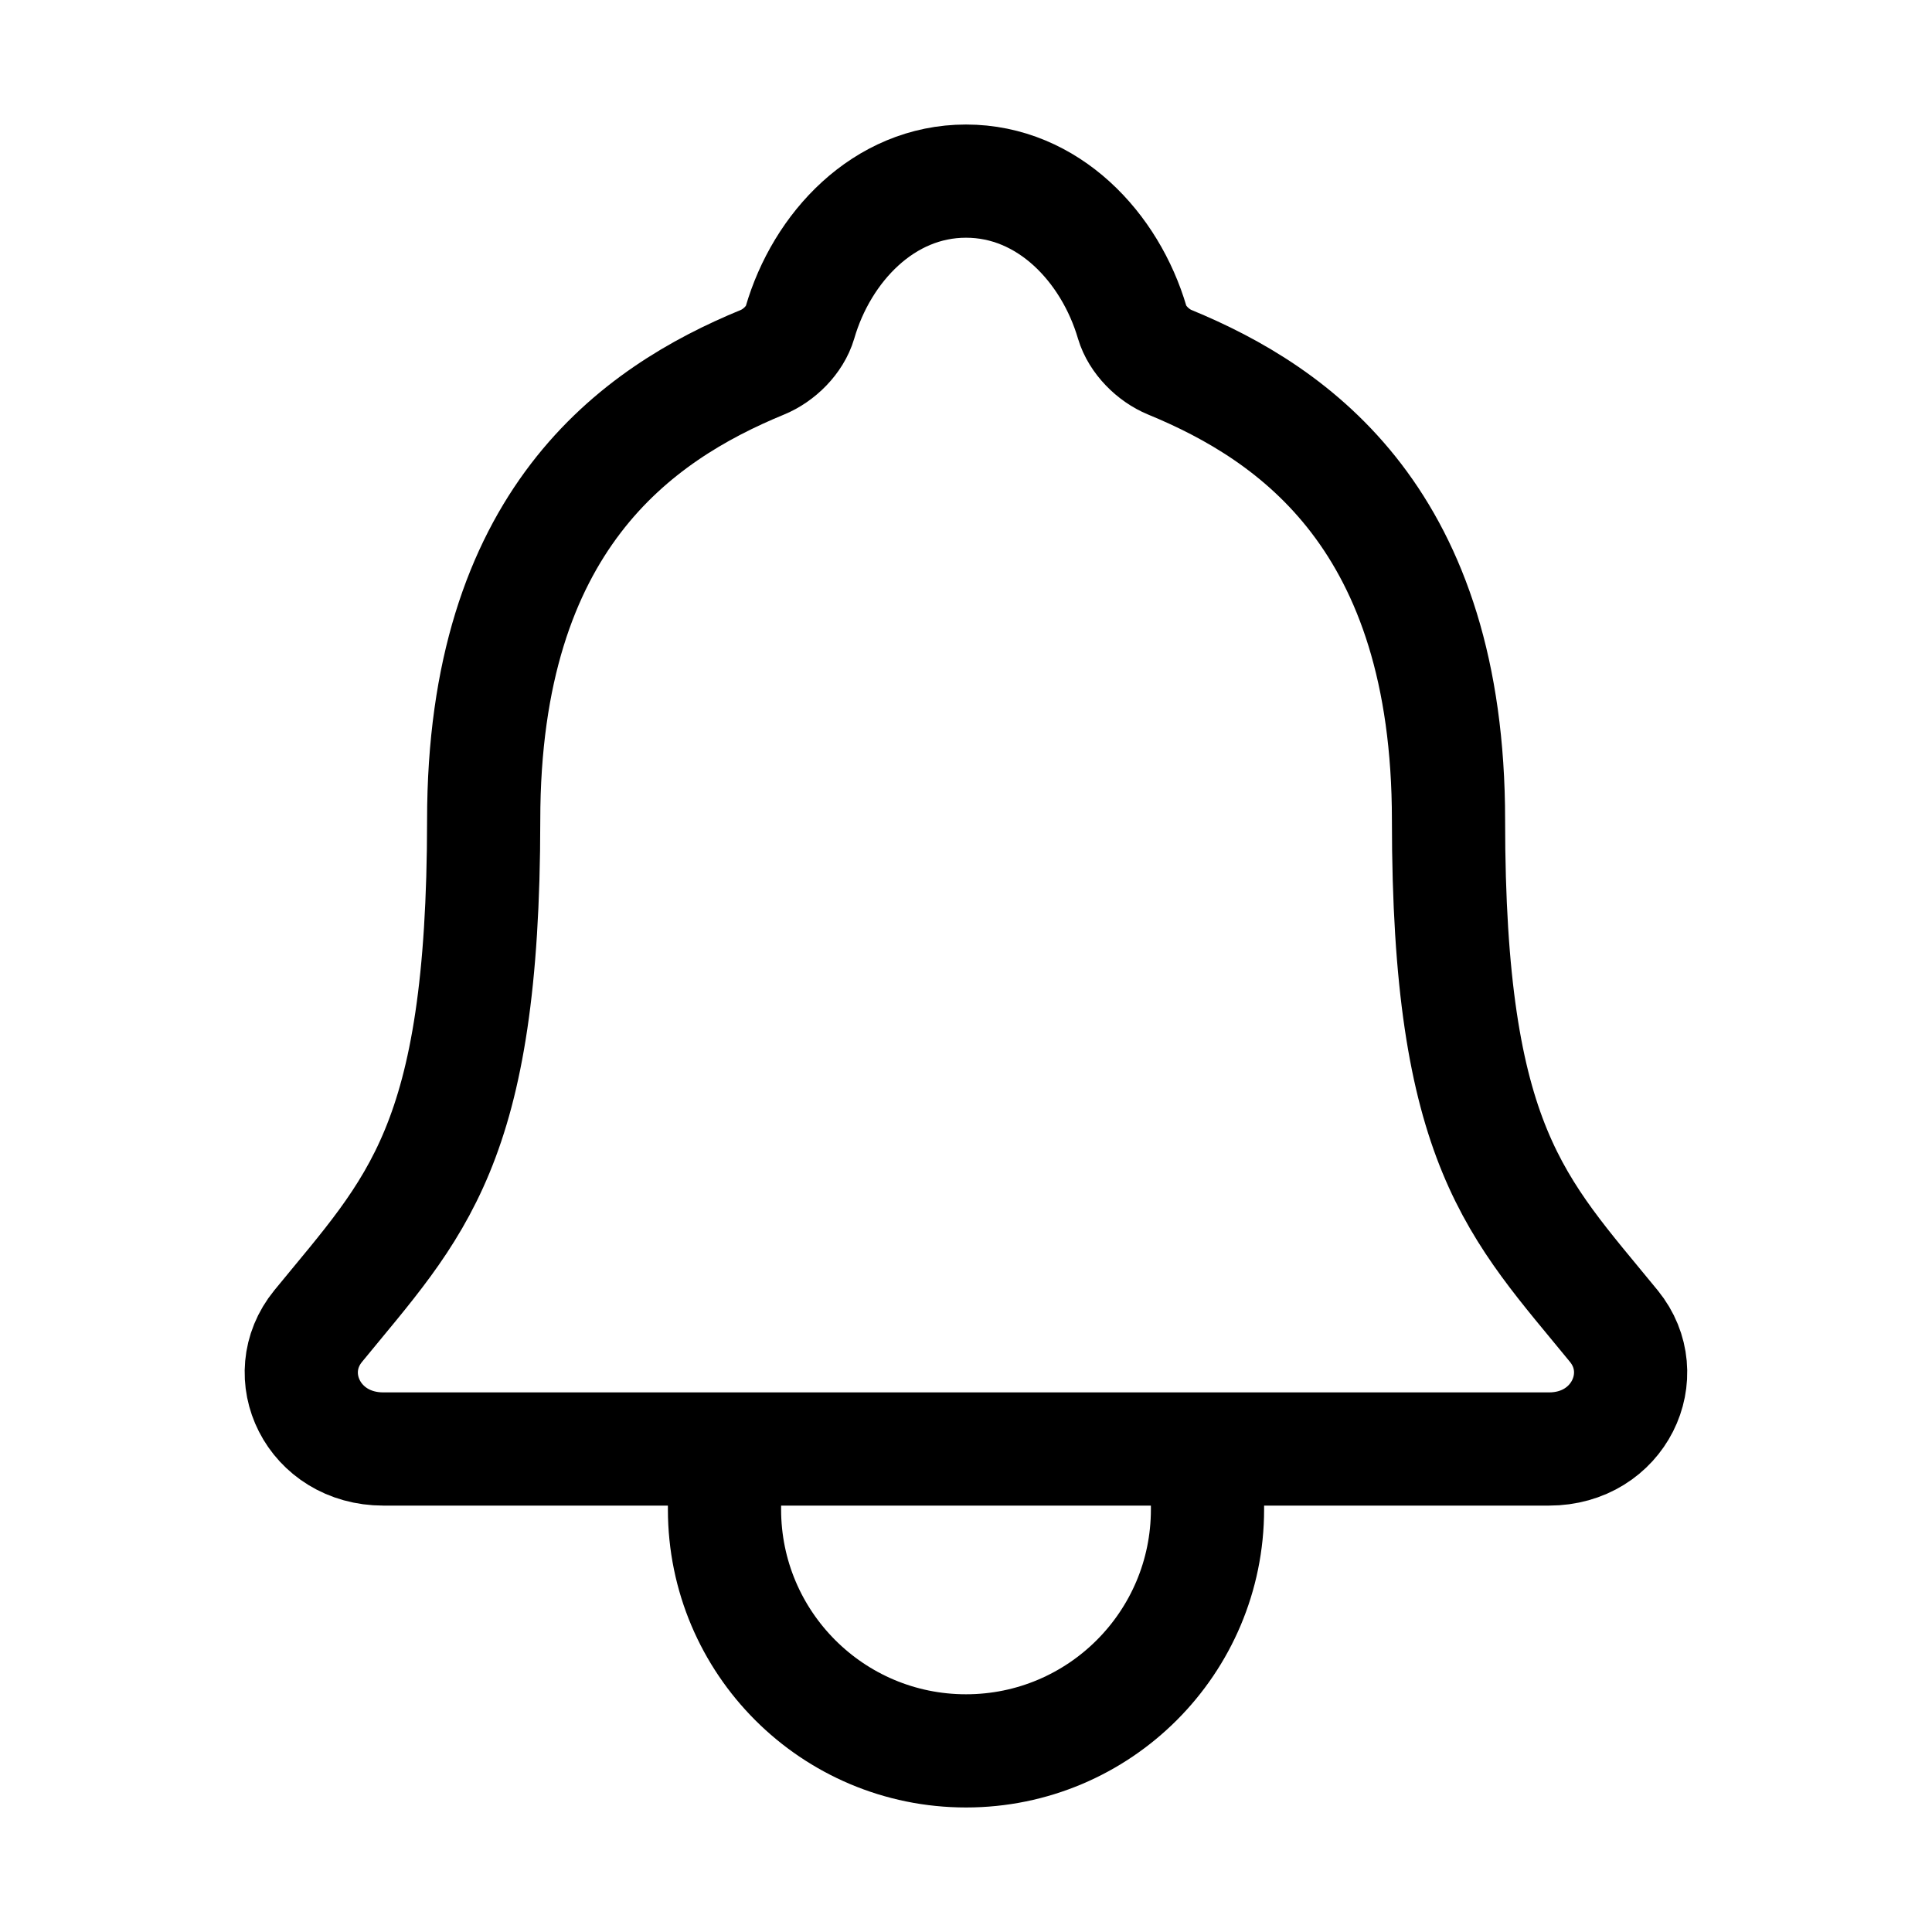
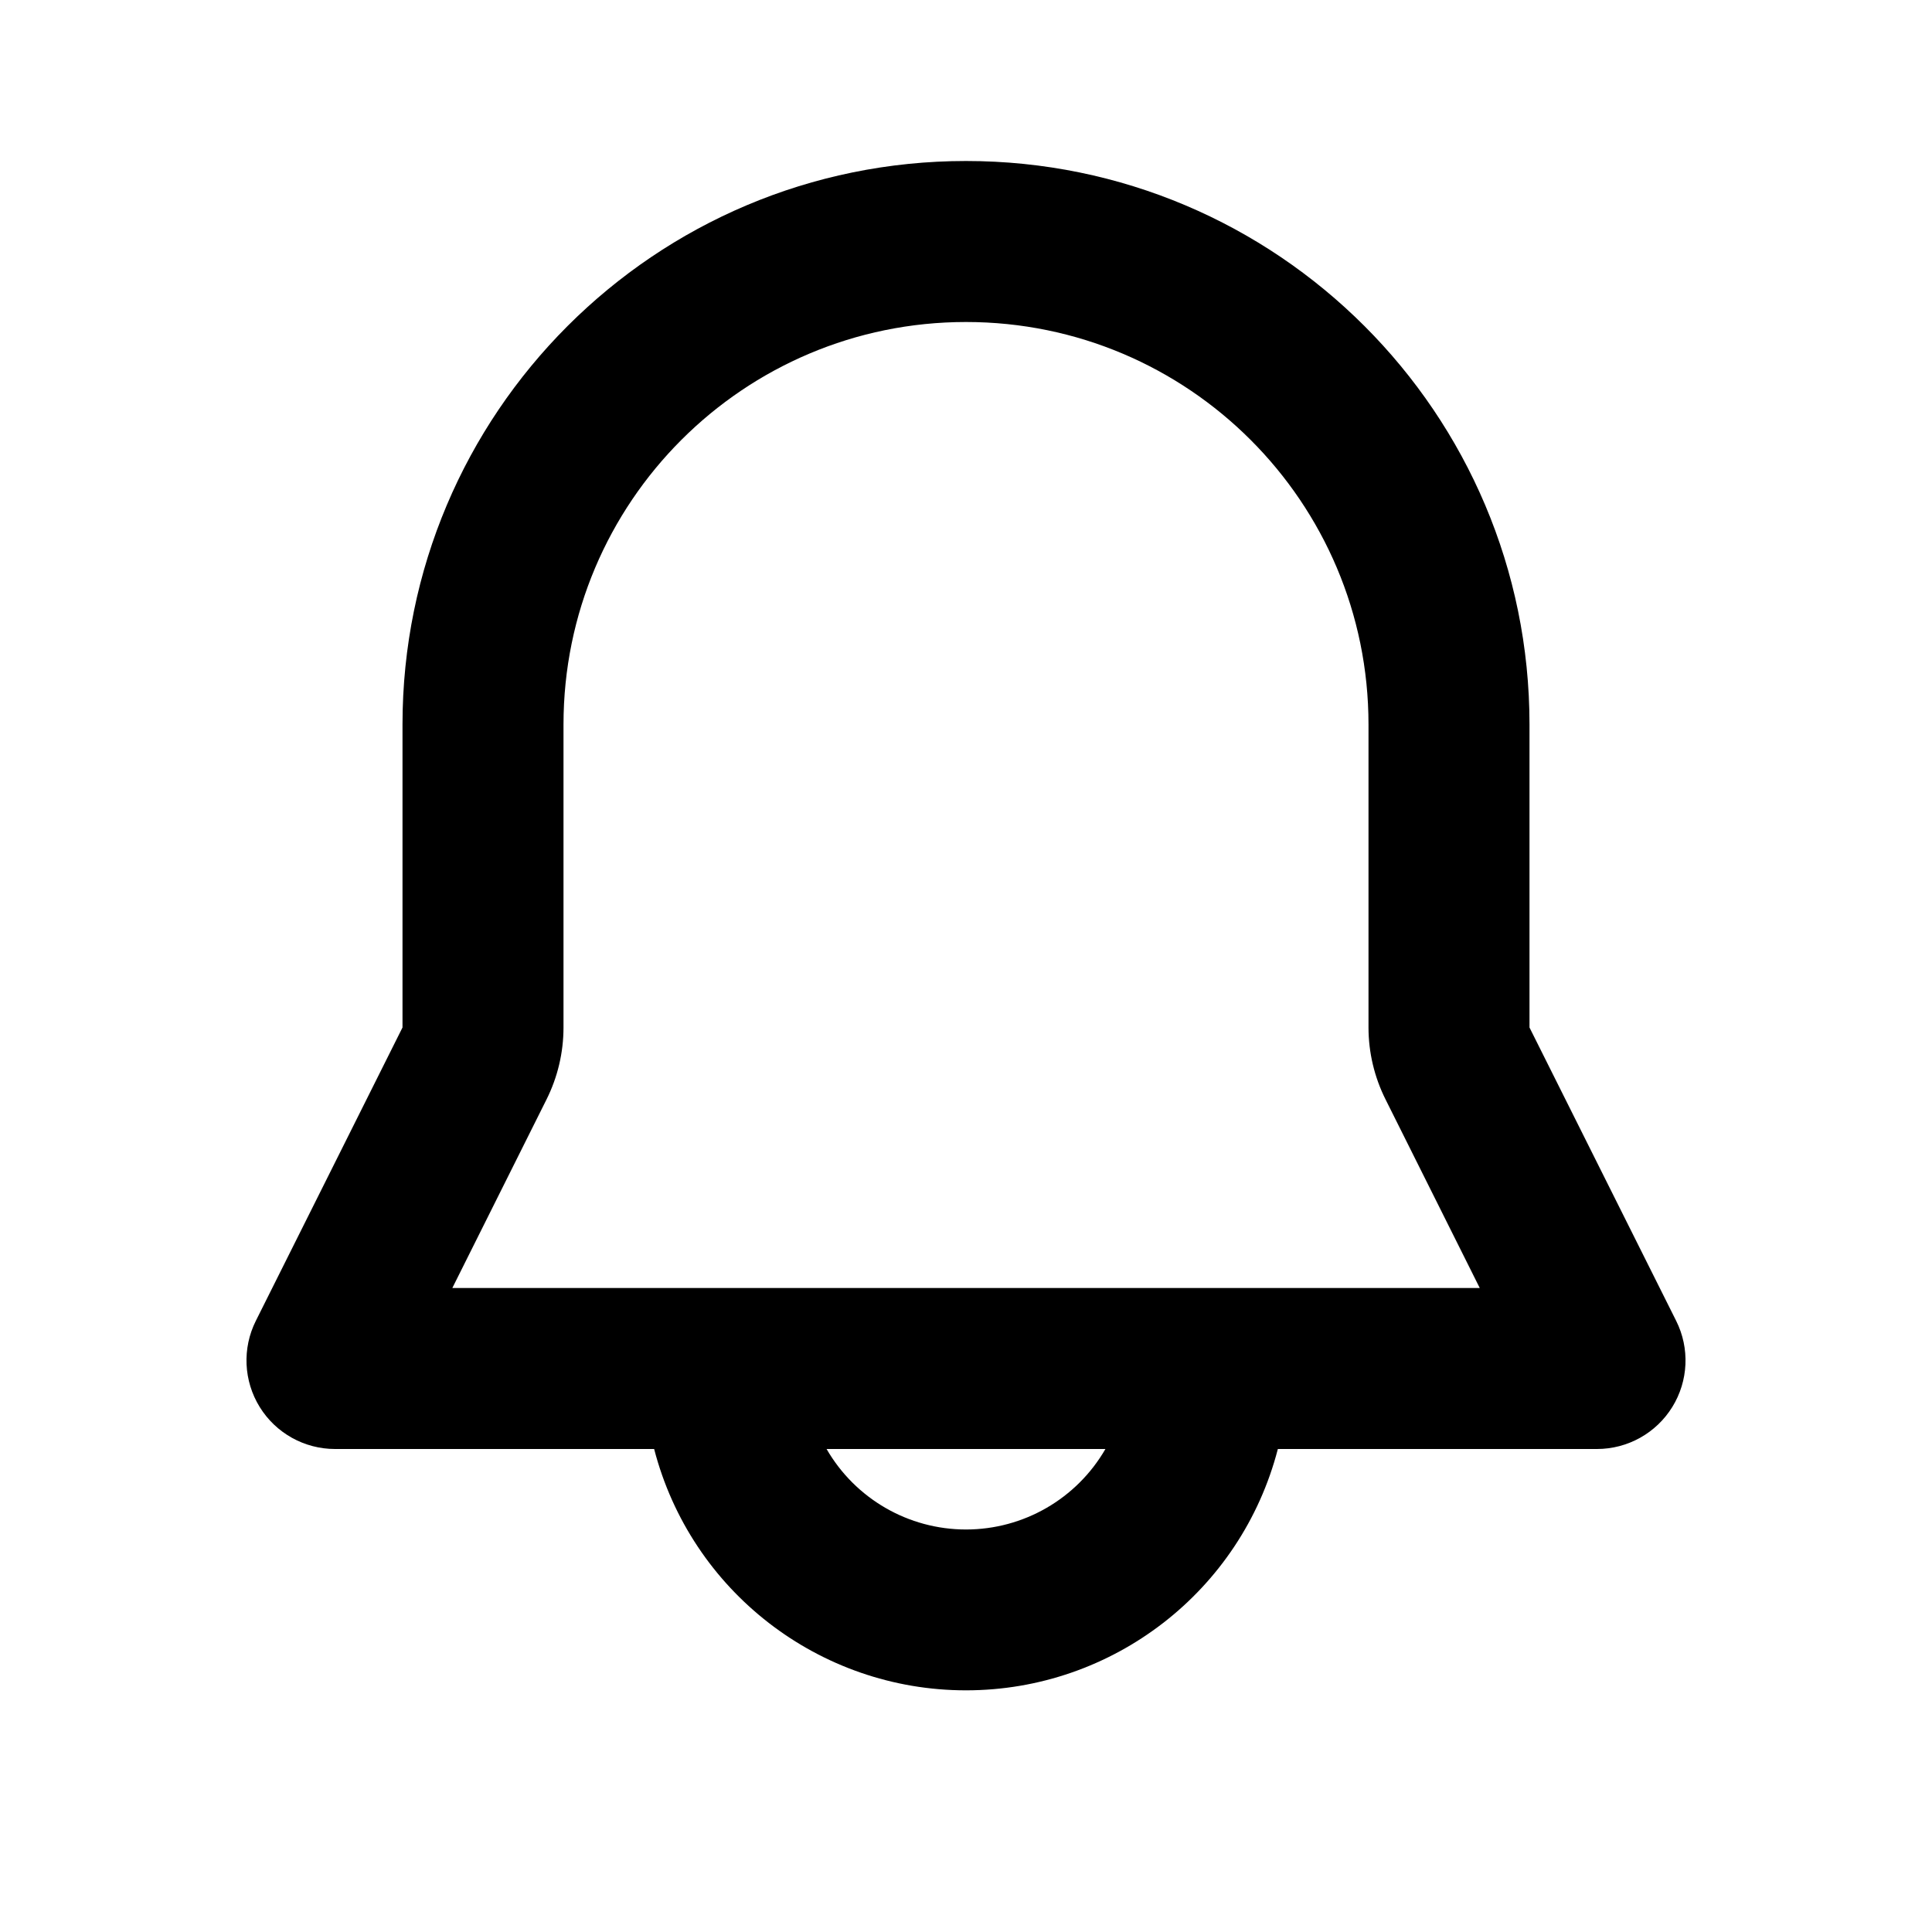
- <svg xmlns="http://www.w3.org/2000/svg" width="512" height="512" viewBox="0 0 512 512">
-   <path fill="none" stroke="currentColor" stroke-linecap="round" stroke-linejoin="round" stroke-width="30" d="M427.68 351.43C402 320 383.87 304 383.87 217.35C383.87 138 343.35 109.73 310 96c-4.43-1.82-8.6-6-9.95-10.55C294.2 65.54 277.8 48 256 48s-38.21 17.55-44 37.47c-1.35 4.6-5.52 8.71-9.95 10.53c-33.39 13.75-73.87 41.92-73.87 121.35C128.13 304 110 320 84.32 351.43C73.68 364.45 83 384 101.61 384h308.88c18.51 0 27.77-19.61 17.19-32.57M320 384v16a64 64 0 0 1-128 0v-16" />
+ <svg xmlns="http://www.w3.org/2000/svg" width="24" height="24" viewBox="0 0 24 24">
+   <g fill="none" fill-rule="evenodd">
+     <path d="m12.594 23.258l-.012.002l-.071.035l-.02.004l-.014-.004l-.071-.036q-.016-.004-.024.006l-.004.01l-.017.428l.005.02l.01.013l.104.074l.015.004l.012-.004l.104-.074l.012-.016l.004-.017l-.017-.427q-.004-.016-.016-.018m.264-.113l-.014.002l-.184.093l-.01.01l-.003.011l.018.43l.005.012l.008.008l.201.092q.019.005.029-.008l.004-.014l-.034-.614q-.005-.019-.02-.022m-.715.002a.02.02 0 0 0-.027.006l-.006.014l-.034.614q.001.018.017.024l.015-.002l.201-.093l.01-.008l.003-.011l.018-.43l-.003-.012l-.01-.01z" />
+     <path fill="currentColor" d="M5 9a7 7 0 0 1 14 0v3.764l1.822 3.644A1.1 1.1 0 0 1 19.838 18h-3.964a4.002 4.002 0 0 1-7.748 0H4.162a1.1 1.1 0 0 1-.984-1.592L5 12.764zm5.268 9a2 2 0 0 0 3.464 0zM12 4a5 5 0 0 0-5 5v3.764a2 2 0 0 1-.211.894L5.619 16h12.763l-1.17-2.342a2 2 0 0 1-.212-.894V9a5 5 0 0 0-5-5" />
+   </g>
</svg>
